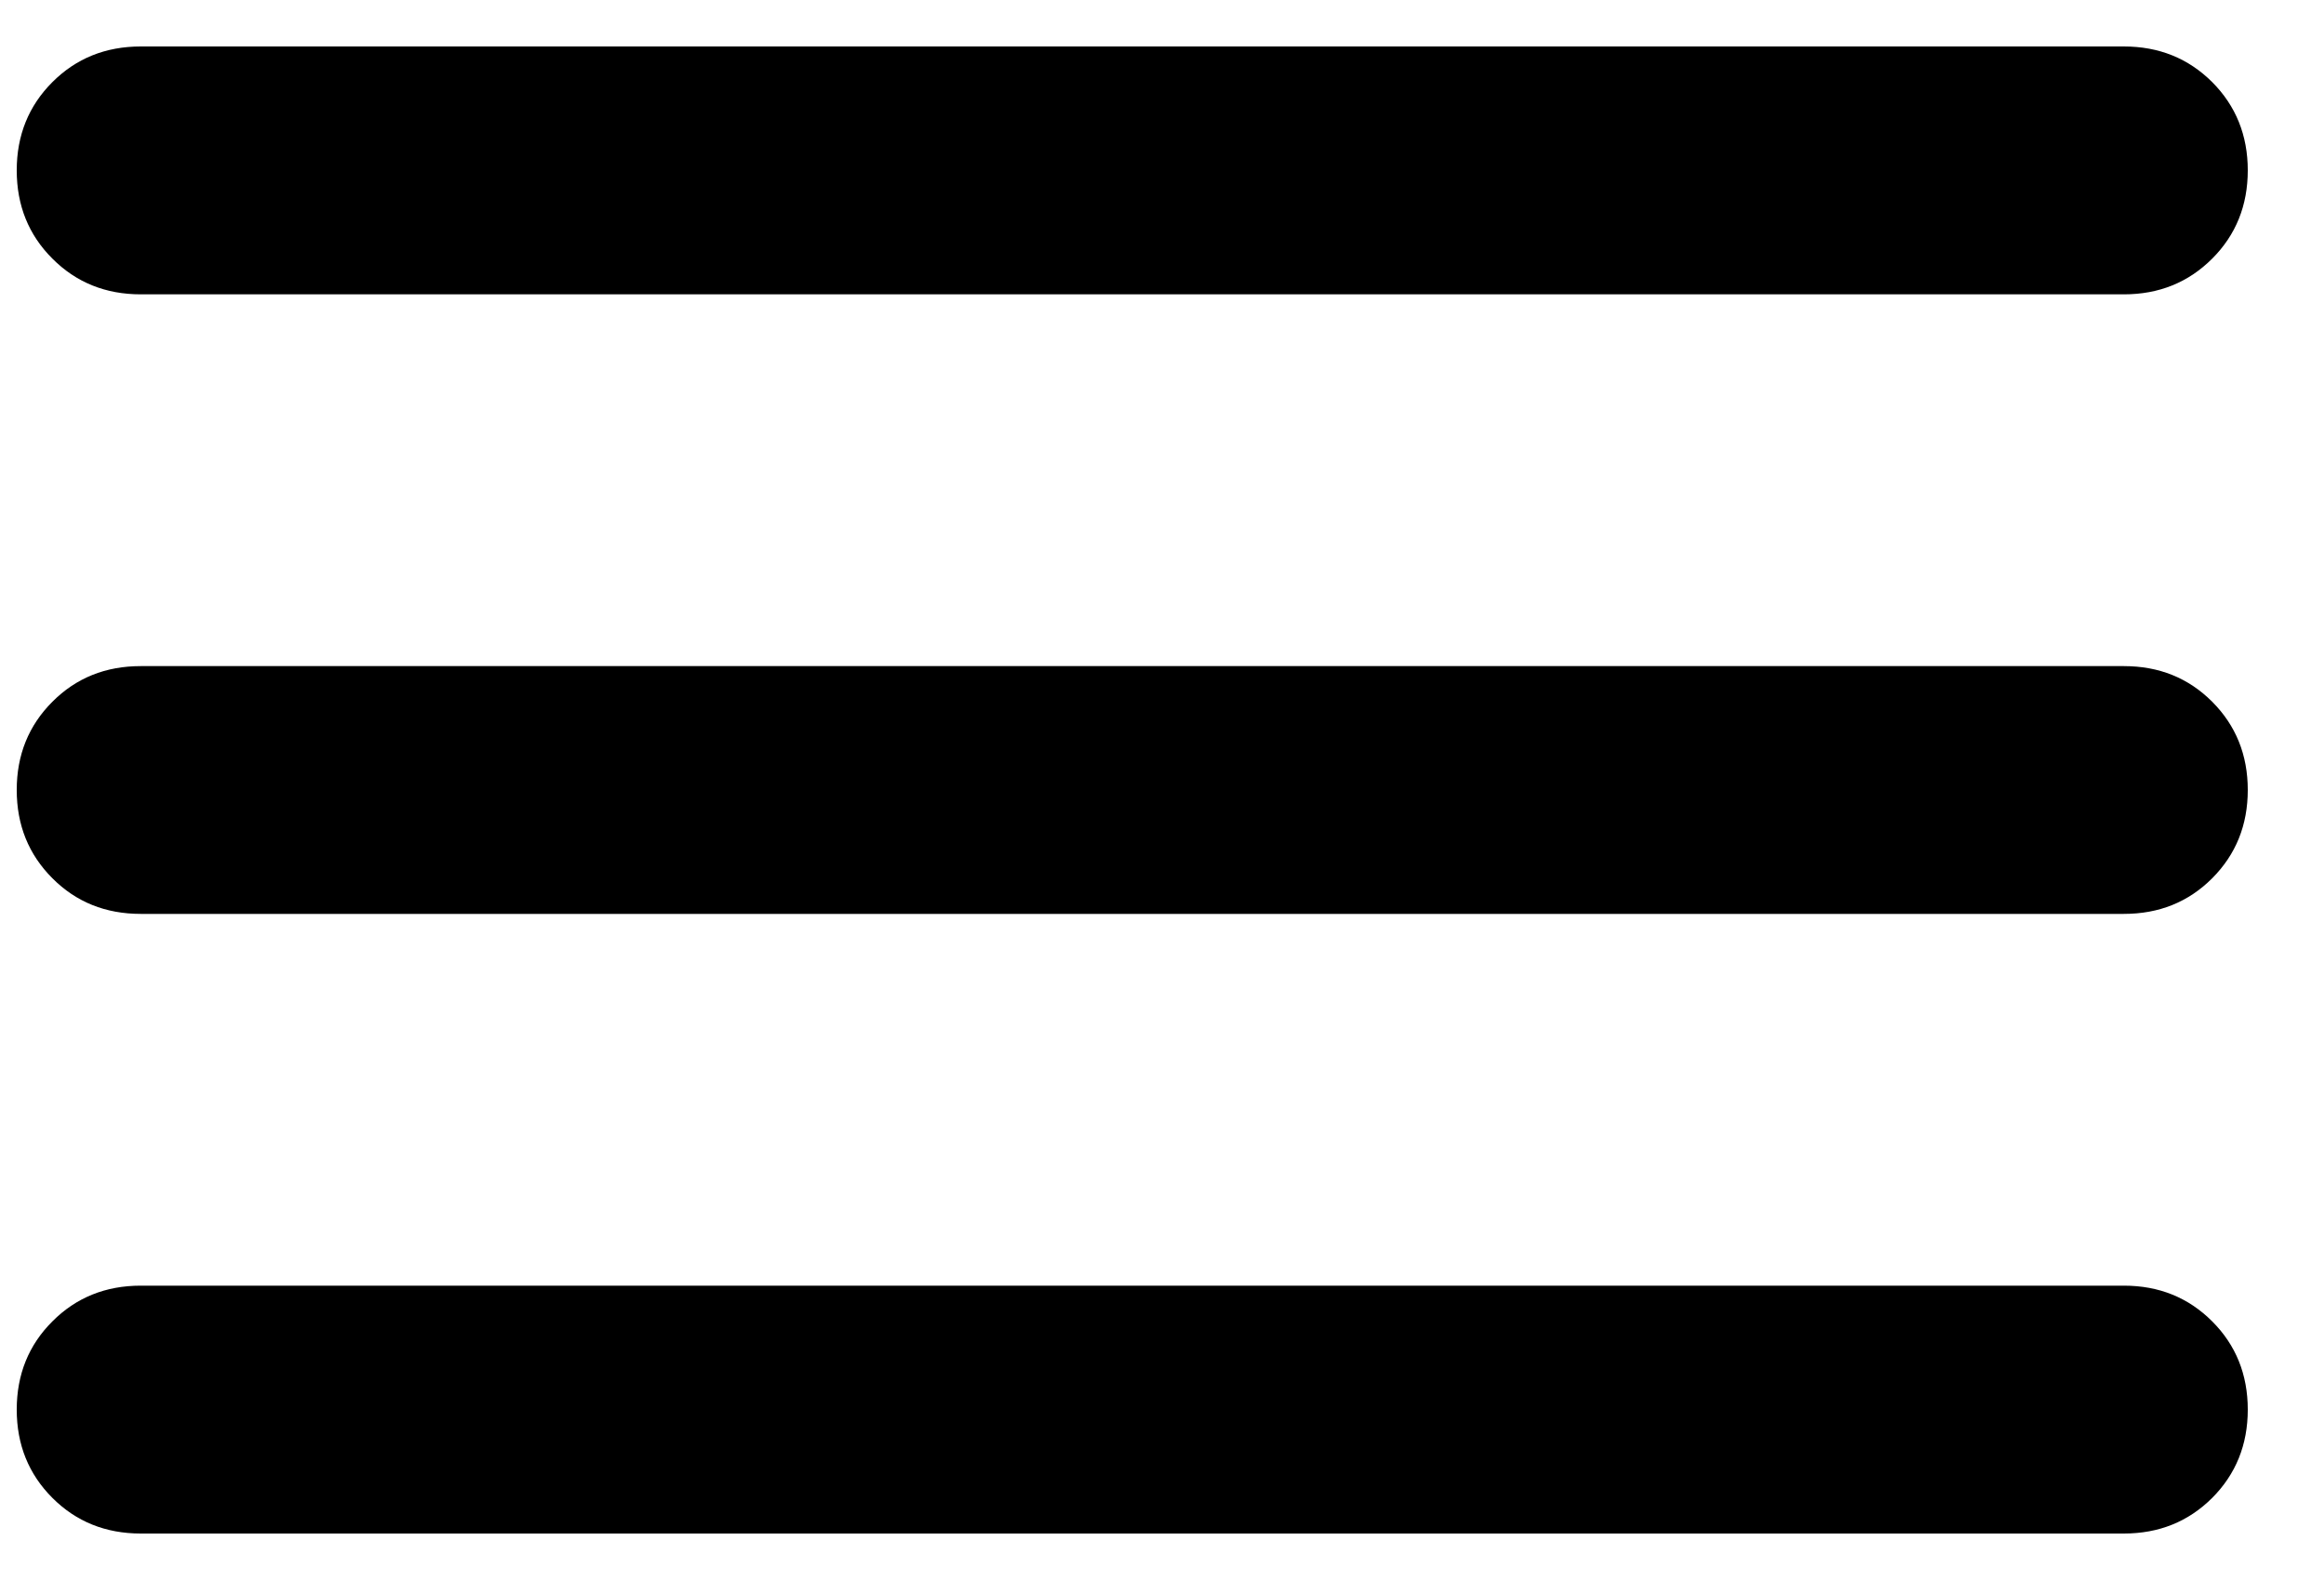
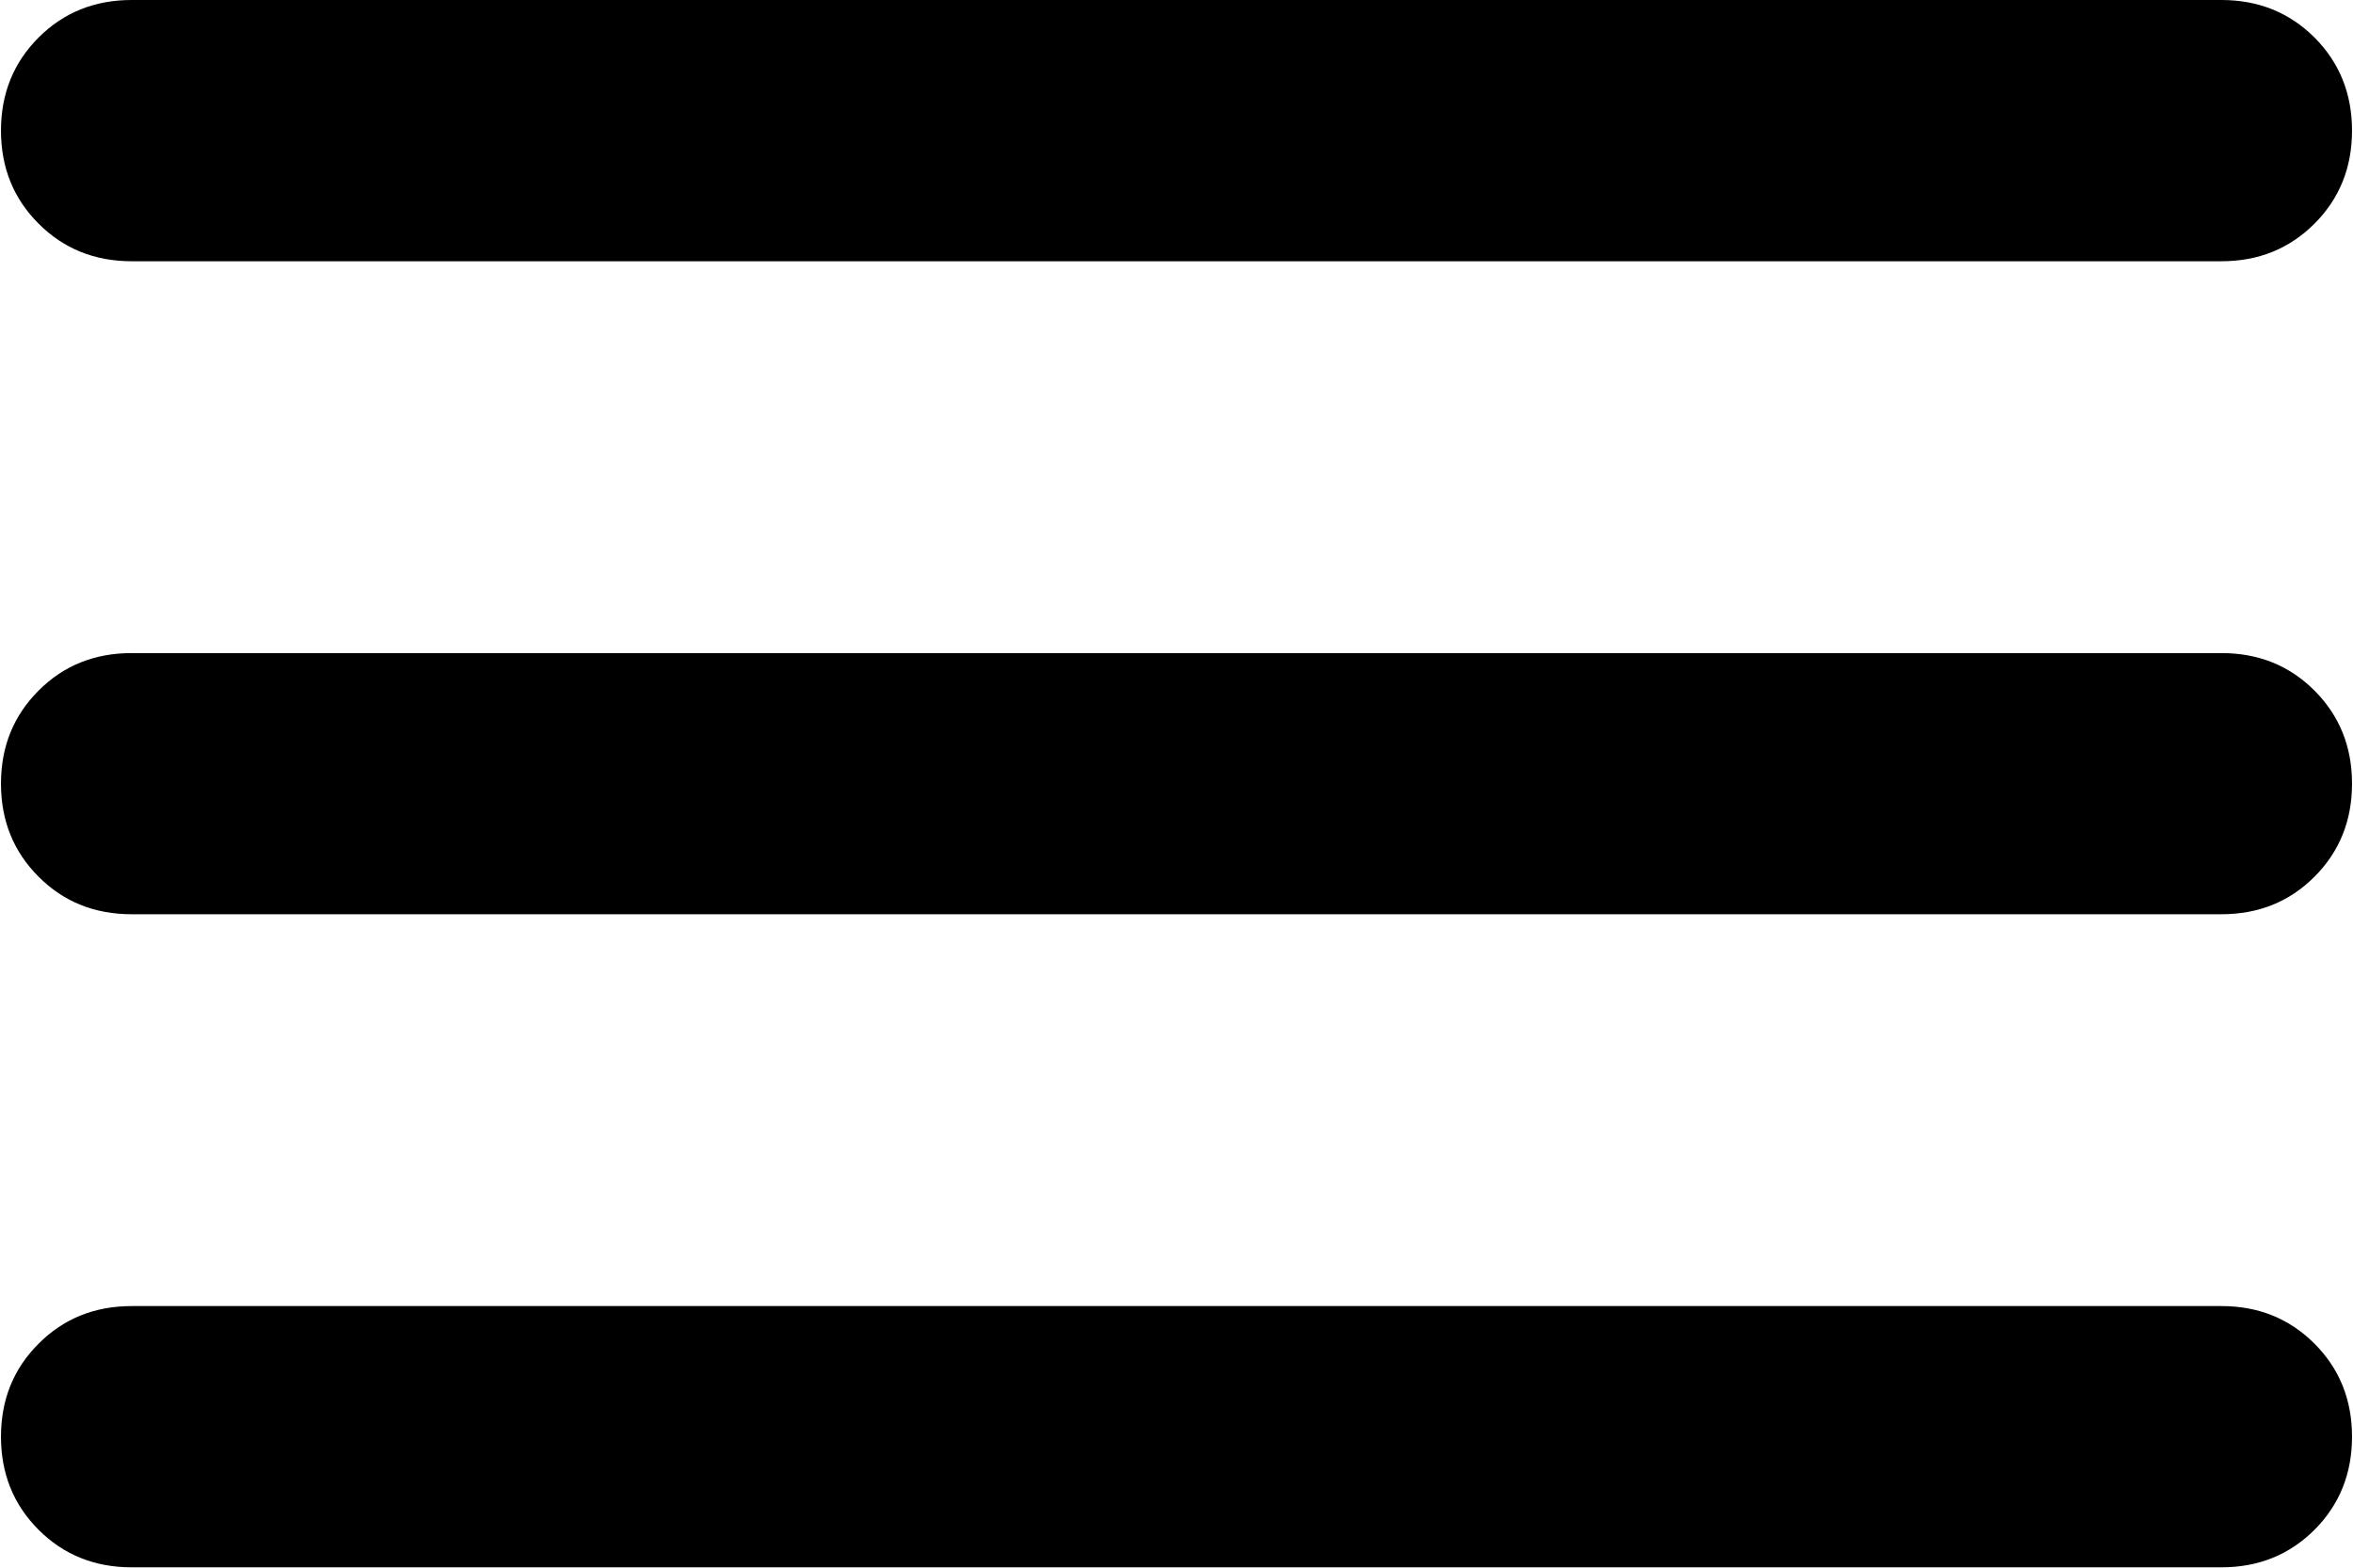
- <svg xmlns="http://www.w3.org/2000/svg" width="25" height="17" viewBox="0 0 25 17" fill="none">
+ <svg xmlns="http://www.w3.org/2000/svg" fill="none" viewBox="0.17 0.5 24.02 16">
  <path d="M1.514 16.5C1.136 16.5 0.819 16.372 0.564 16.117C0.308 15.861 0.18 15.544 0.18 15.167C0.18 14.789 0.308 14.472 0.564 14.217C0.819 13.961 1.136 13.833 1.514 13.833H22.847C23.225 13.833 23.541 13.961 23.797 14.217C24.052 14.472 24.18 14.789 24.18 15.167C24.18 15.544 24.052 15.861 23.797 16.117C23.541 16.372 23.225 16.5 22.847 16.5H1.514ZM1.514 9.833C1.136 9.833 0.819 9.706 0.564 9.45C0.308 9.194 0.18 8.878 0.18 8.5C0.18 8.122 0.308 7.806 0.564 7.55C0.819 7.294 1.136 7.167 1.514 7.167H22.847C23.225 7.167 23.541 7.294 23.797 7.55C24.052 7.806 24.18 8.122 24.18 8.5C24.18 8.878 24.052 9.194 23.797 9.45C23.541 9.706 23.225 9.833 22.847 9.833H1.514ZM1.514 3.167C1.136 3.167 0.819 3.039 0.564 2.783C0.308 2.528 0.18 2.211 0.18 1.833C0.18 1.456 0.308 1.139 0.564 0.883C0.819 0.628 1.136 0.5 1.514 0.5H22.847C23.225 0.5 23.541 0.628 23.797 0.883C24.052 1.139 24.18 1.456 24.18 1.833C24.18 2.211 24.052 2.528 23.797 2.783C23.541 3.039 23.225 3.167 22.847 3.167H1.514Z" fill="currentcolor" />
</svg>
